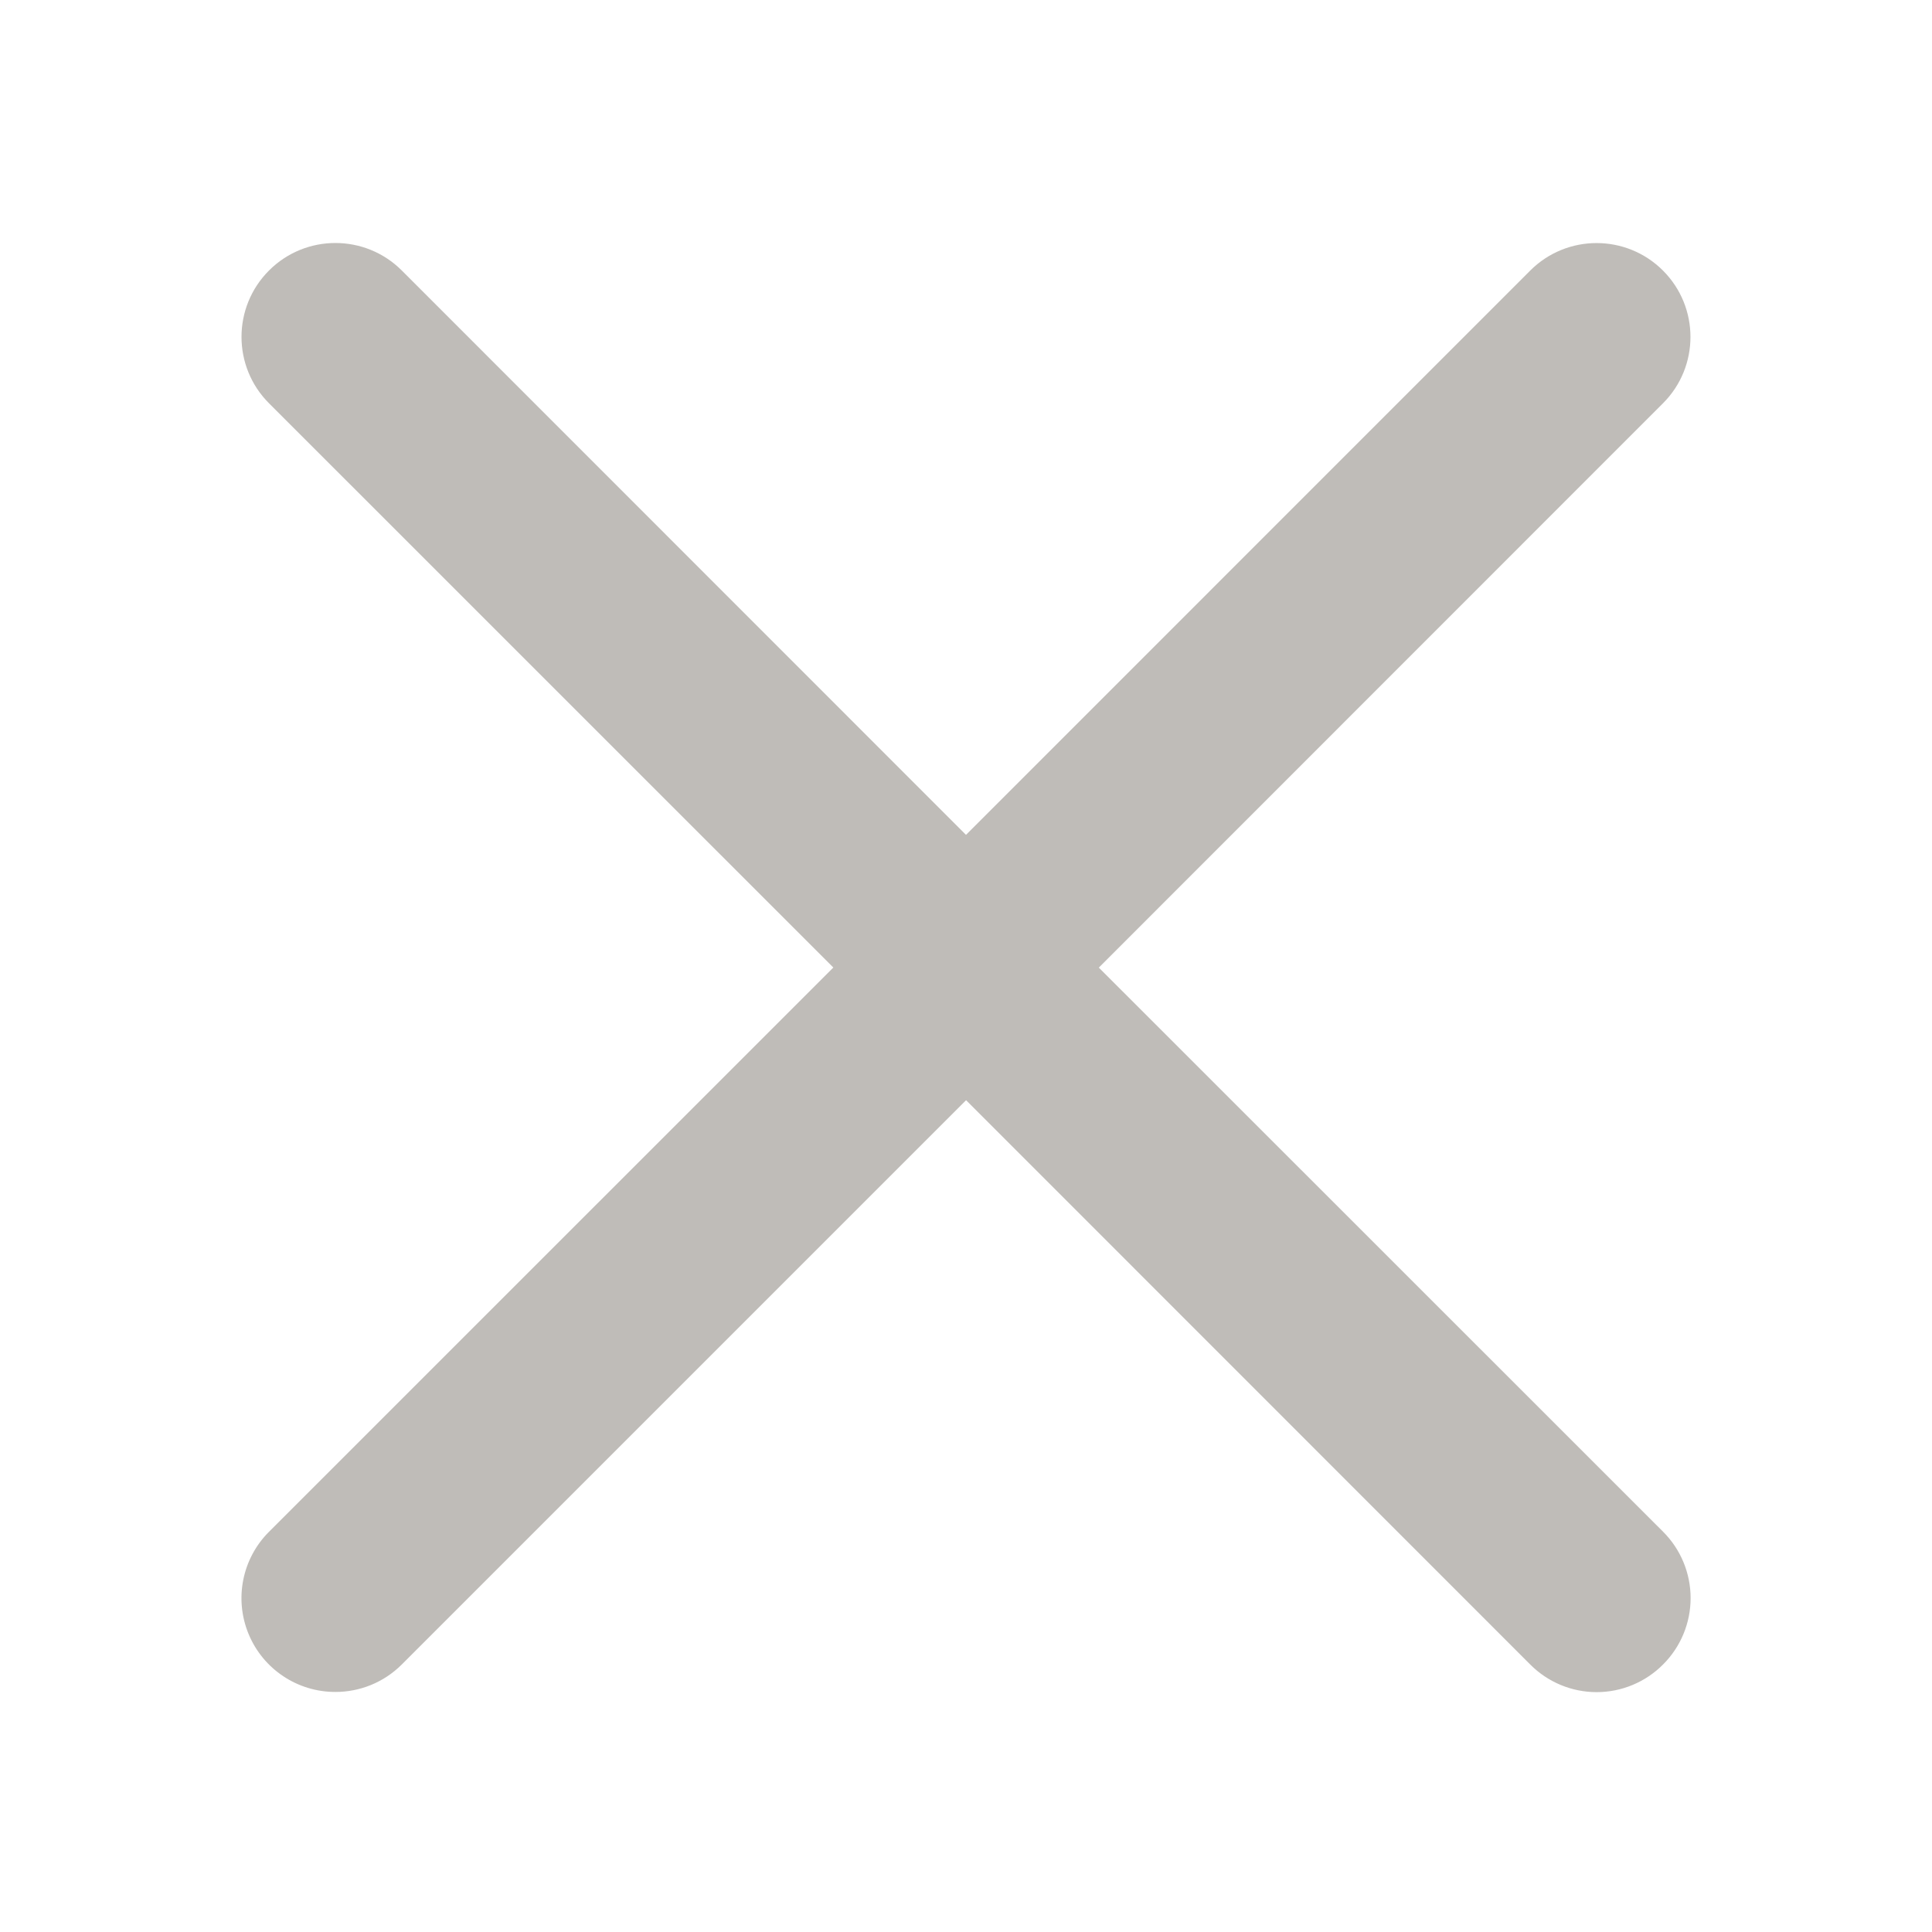
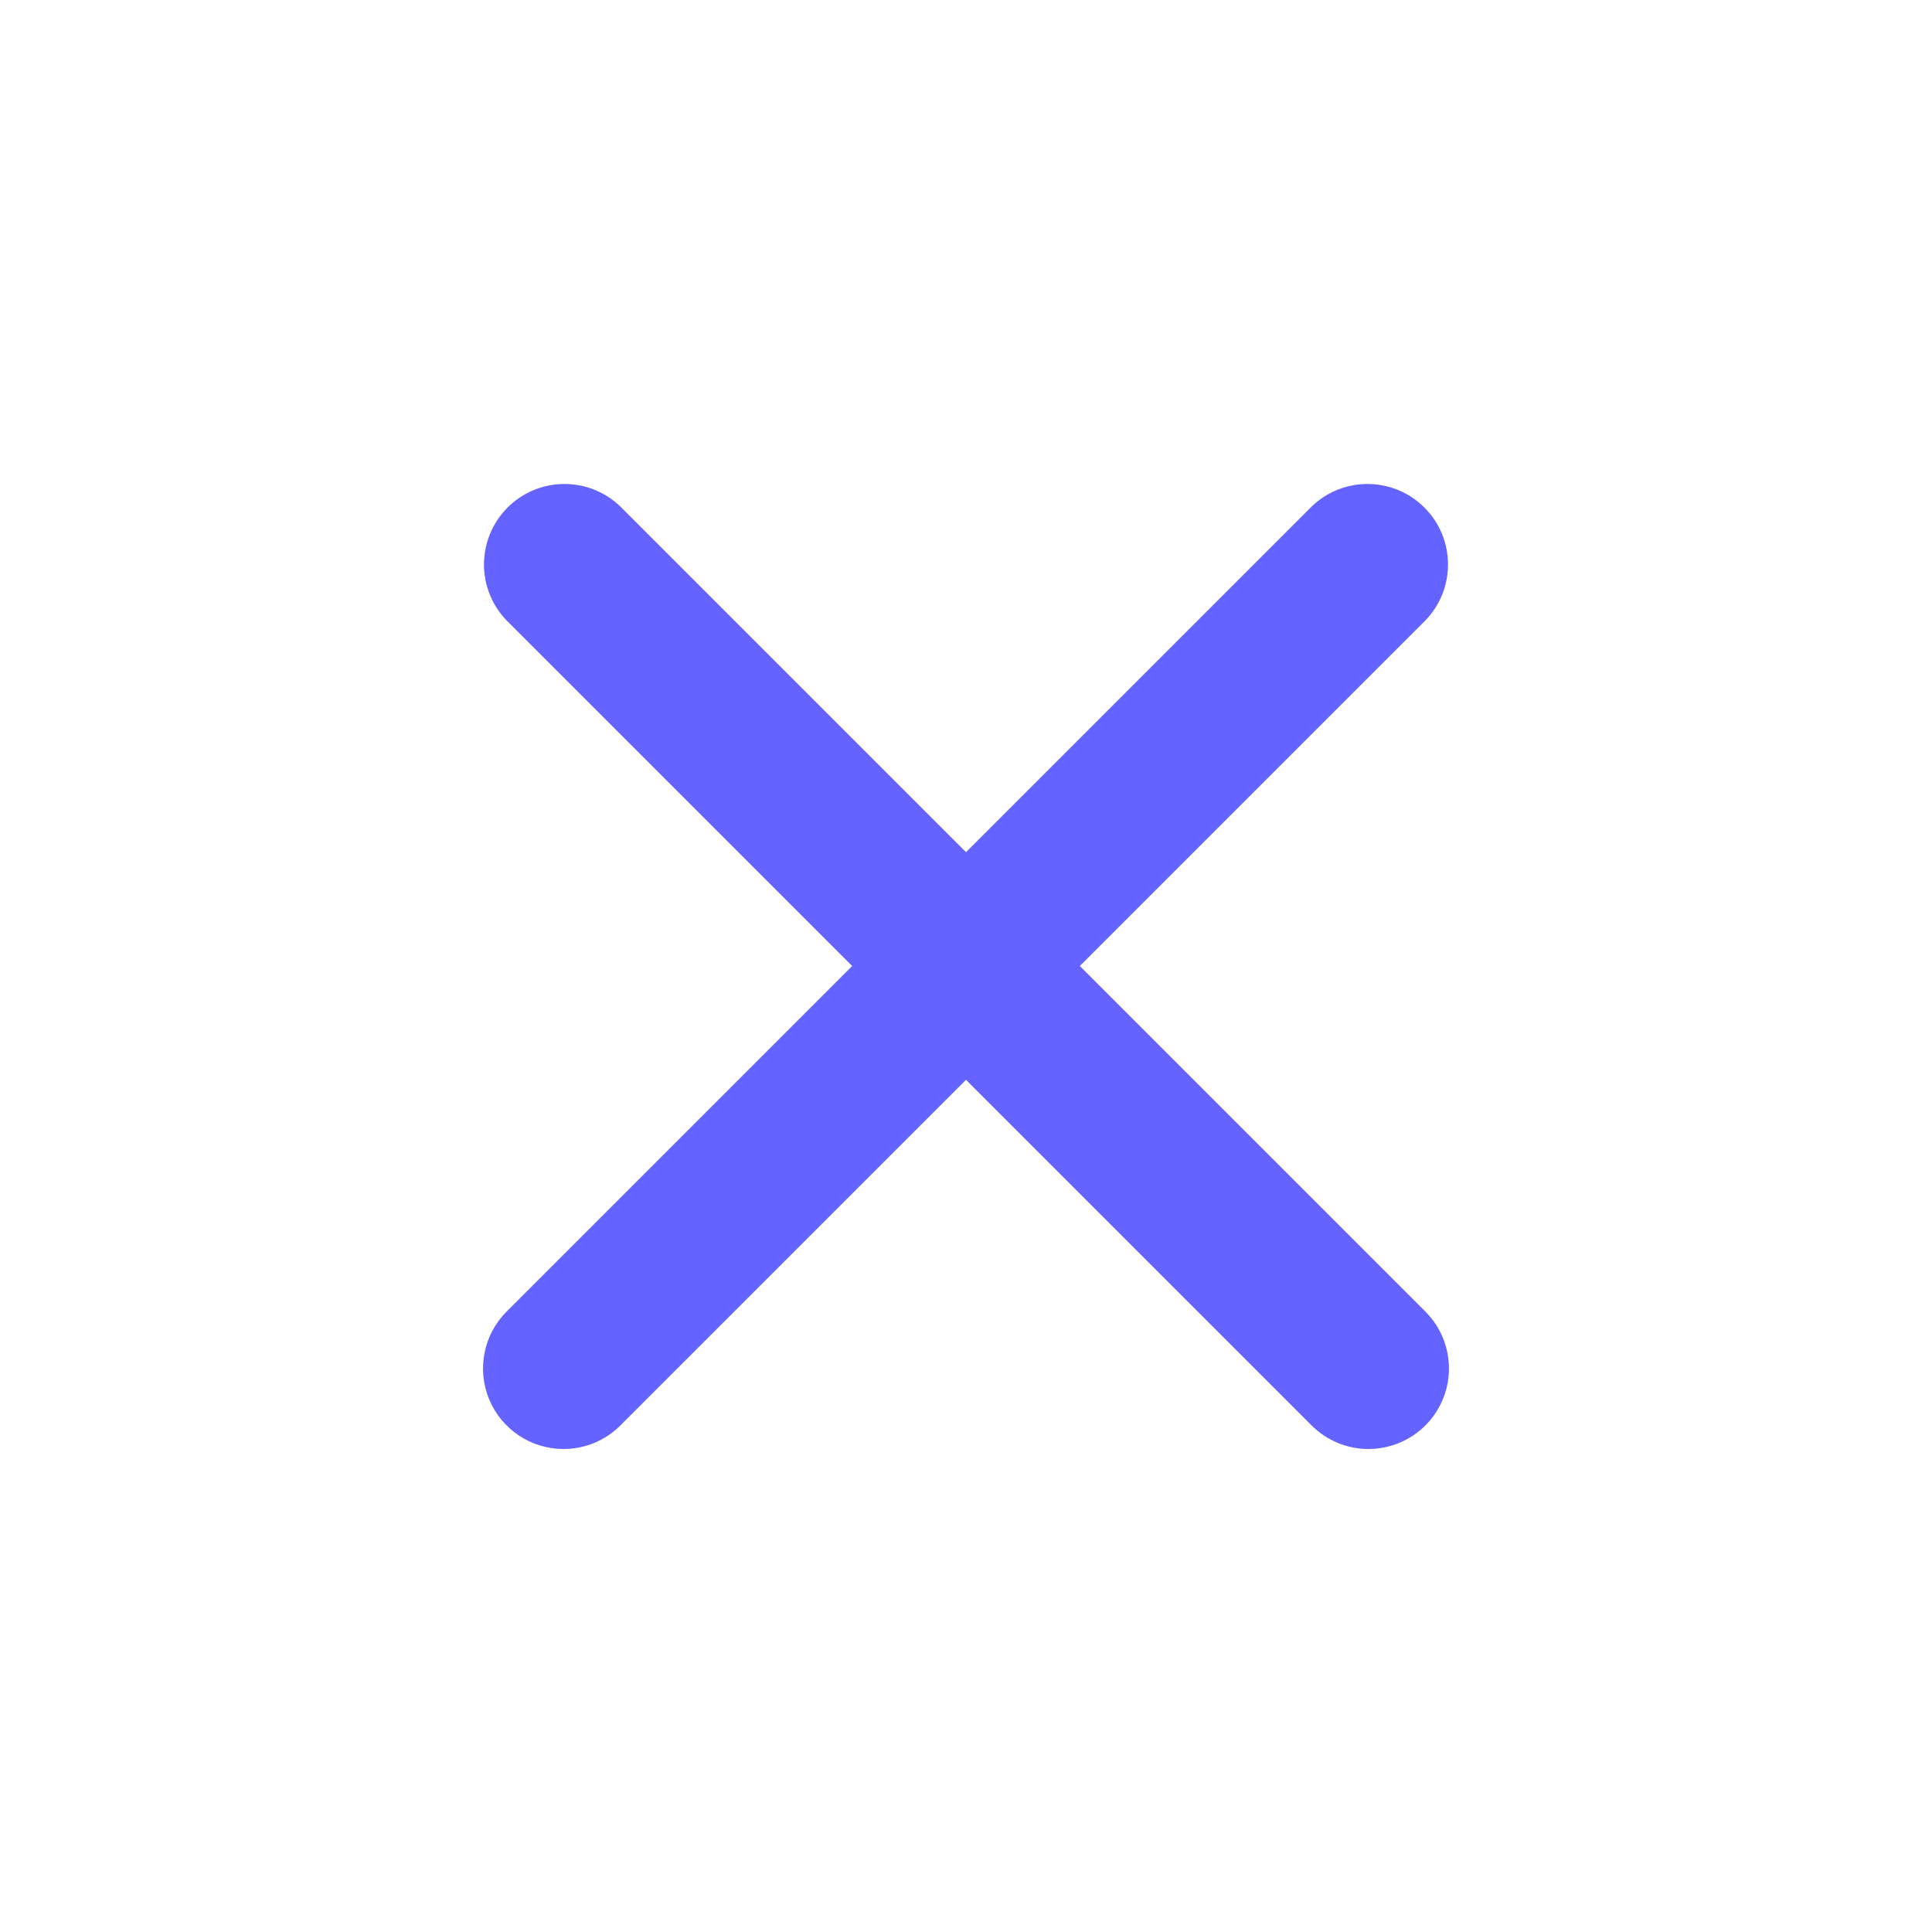
- <svg xmlns="http://www.w3.org/2000/svg" width="24" height="24" fill="none">
-   <path d="m13.65 12.02 7.008-7.01a1.165 1.165 0 1 0-1.649-1.649L12 10.371 4.991 3.36a1.165 1.165 0 1 0-1.649 1.65l7.01 7.009-7.01 7.009a1.165 1.165 0 0 0 .825 1.99c.298 0 .597-.114.824-.341l7.01-7.01 7.008 7.01a1.163 1.163 0 0 0 1.65 0 1.165 1.165 0 0 0 0-1.65l-7.01-7.008Z" fill="#BFBCB8" />
+ <svg xmlns="http://www.w3.org/2000/svg" viewBox="0 0 24 24">
+   <path fill="#6563ff" d="M7 18a1 1 0 0 1-.707-1.707l10-10a1 1 0 0 1 1.414 1.414l-10 10A.997.997 0 0 1 7 18Z" />
+   <path fill="#6563ff" d="M17 18a.997.997 0 0 1-.707-.293l-10-10a1 1 0 0 1 1.414-1.414l10 10A1 1 0 0 1 17 18Z" />
</svg>
